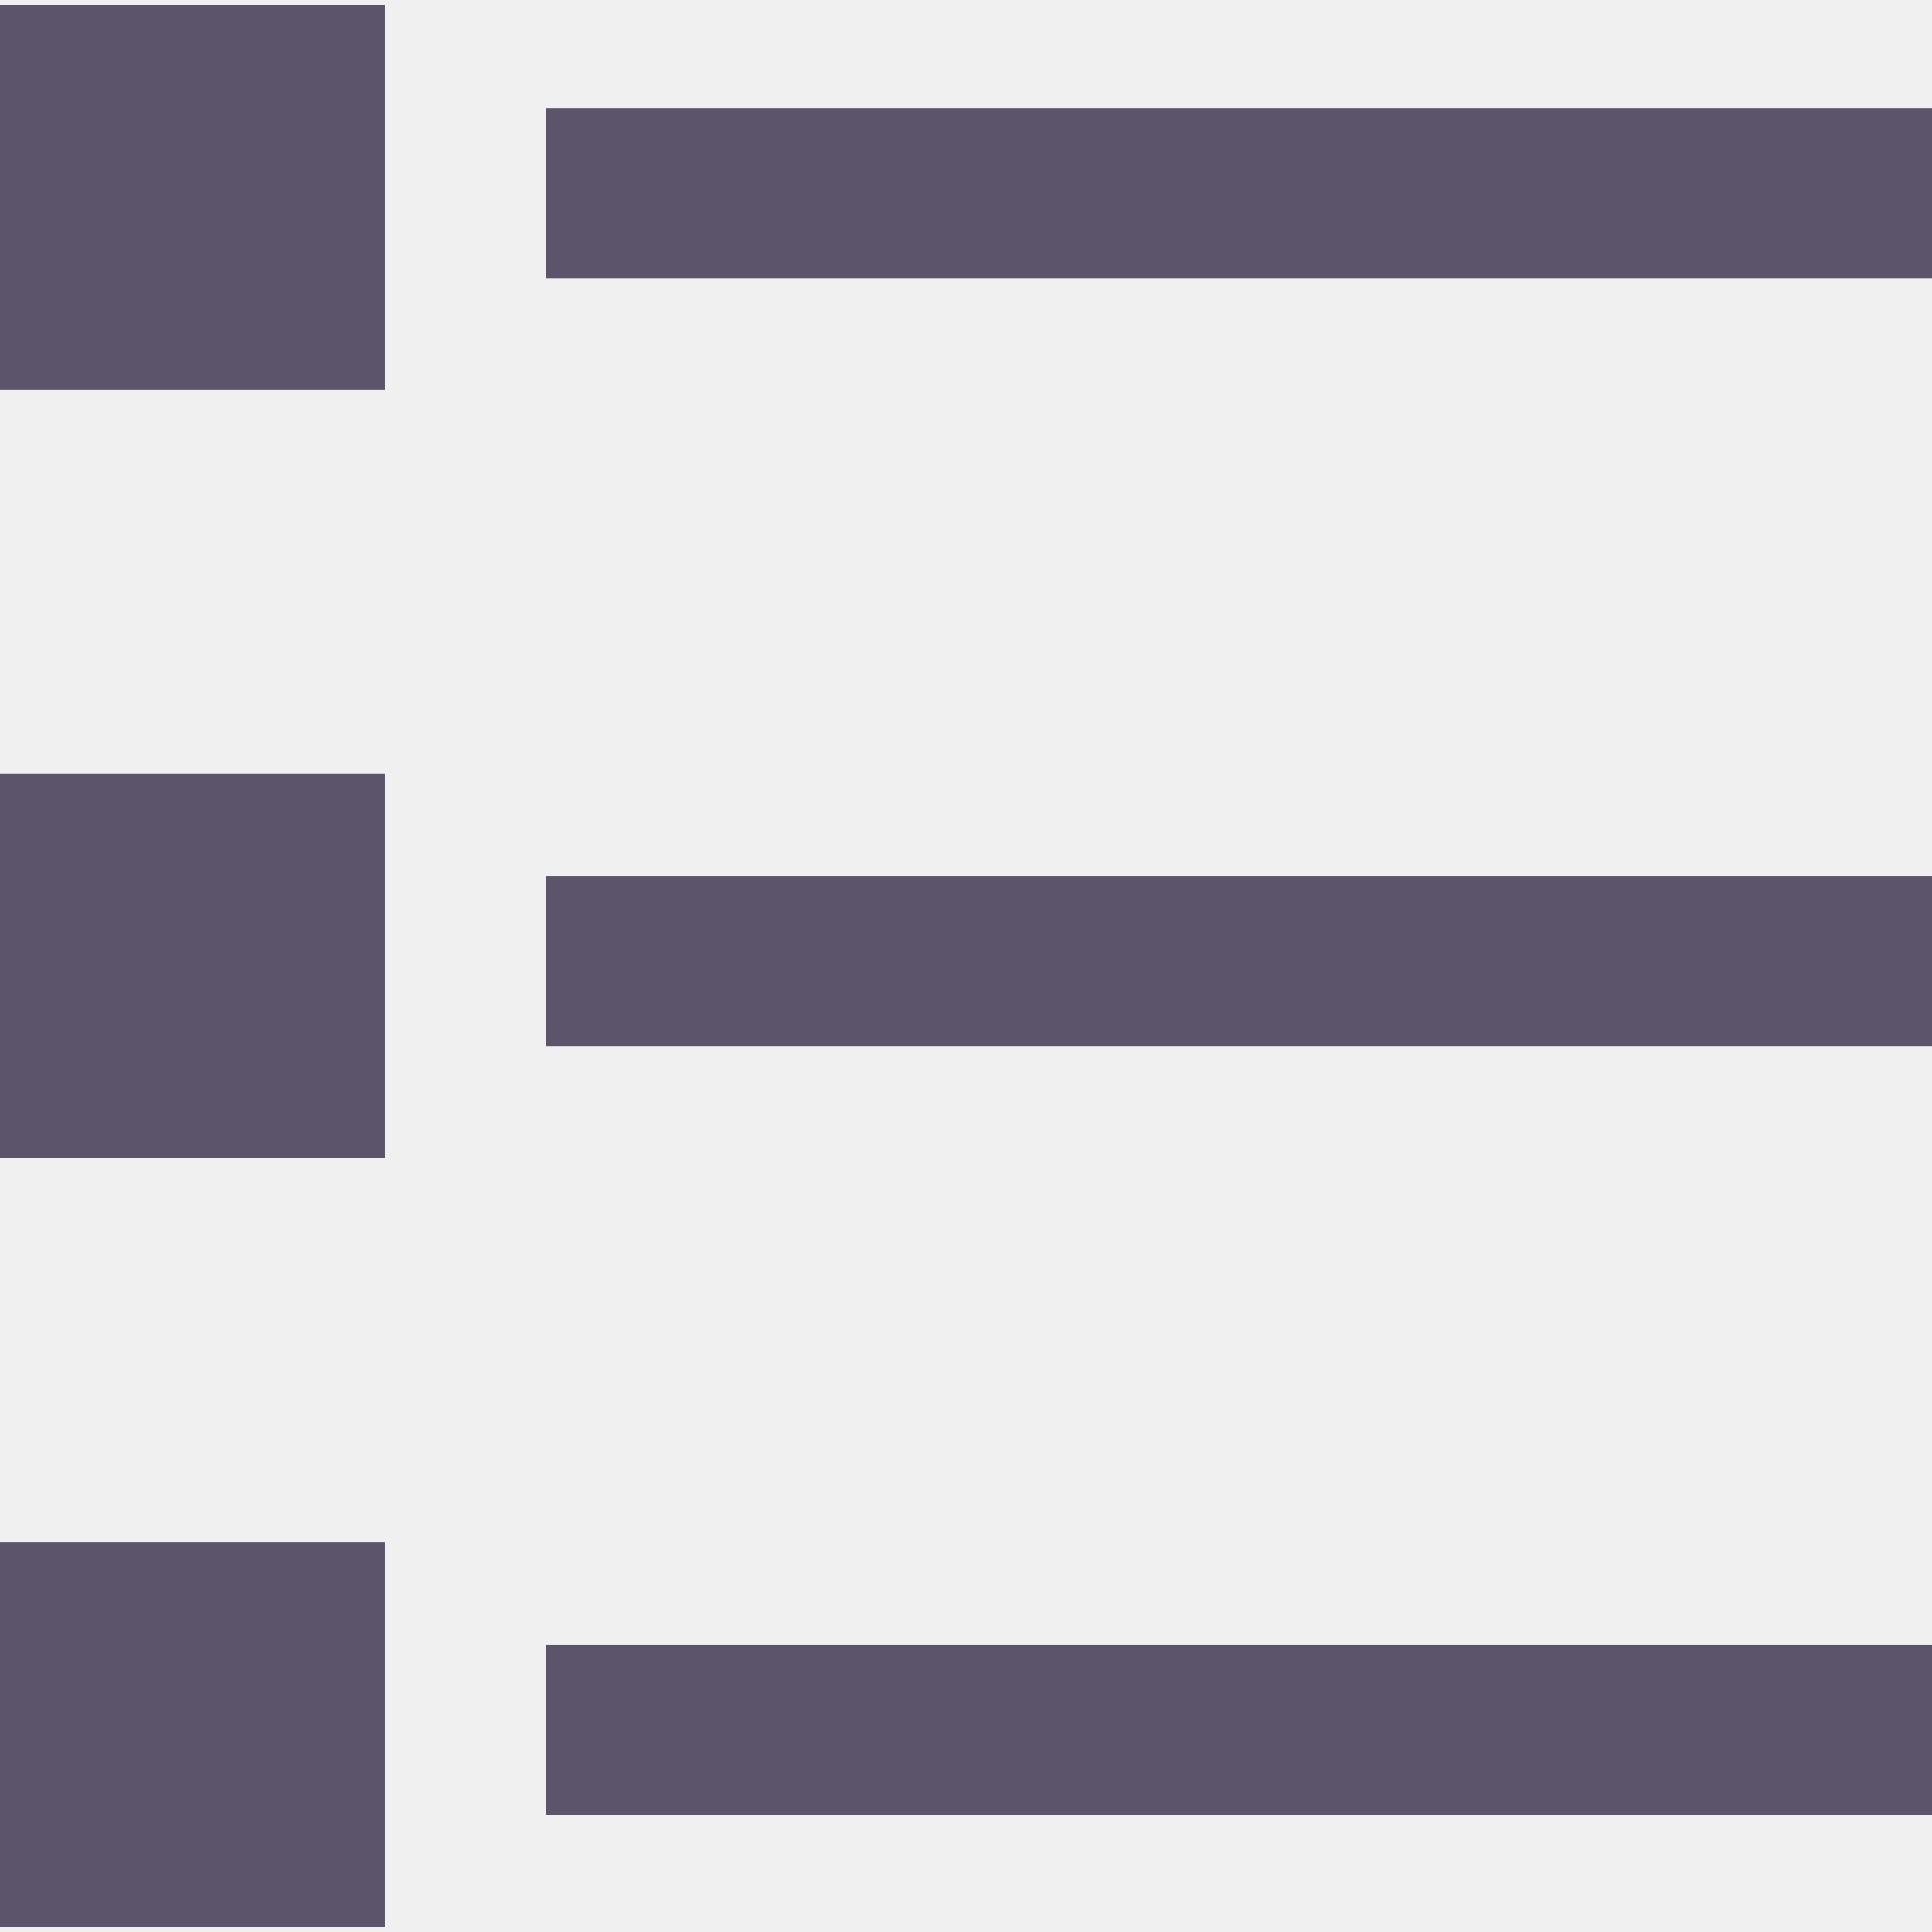
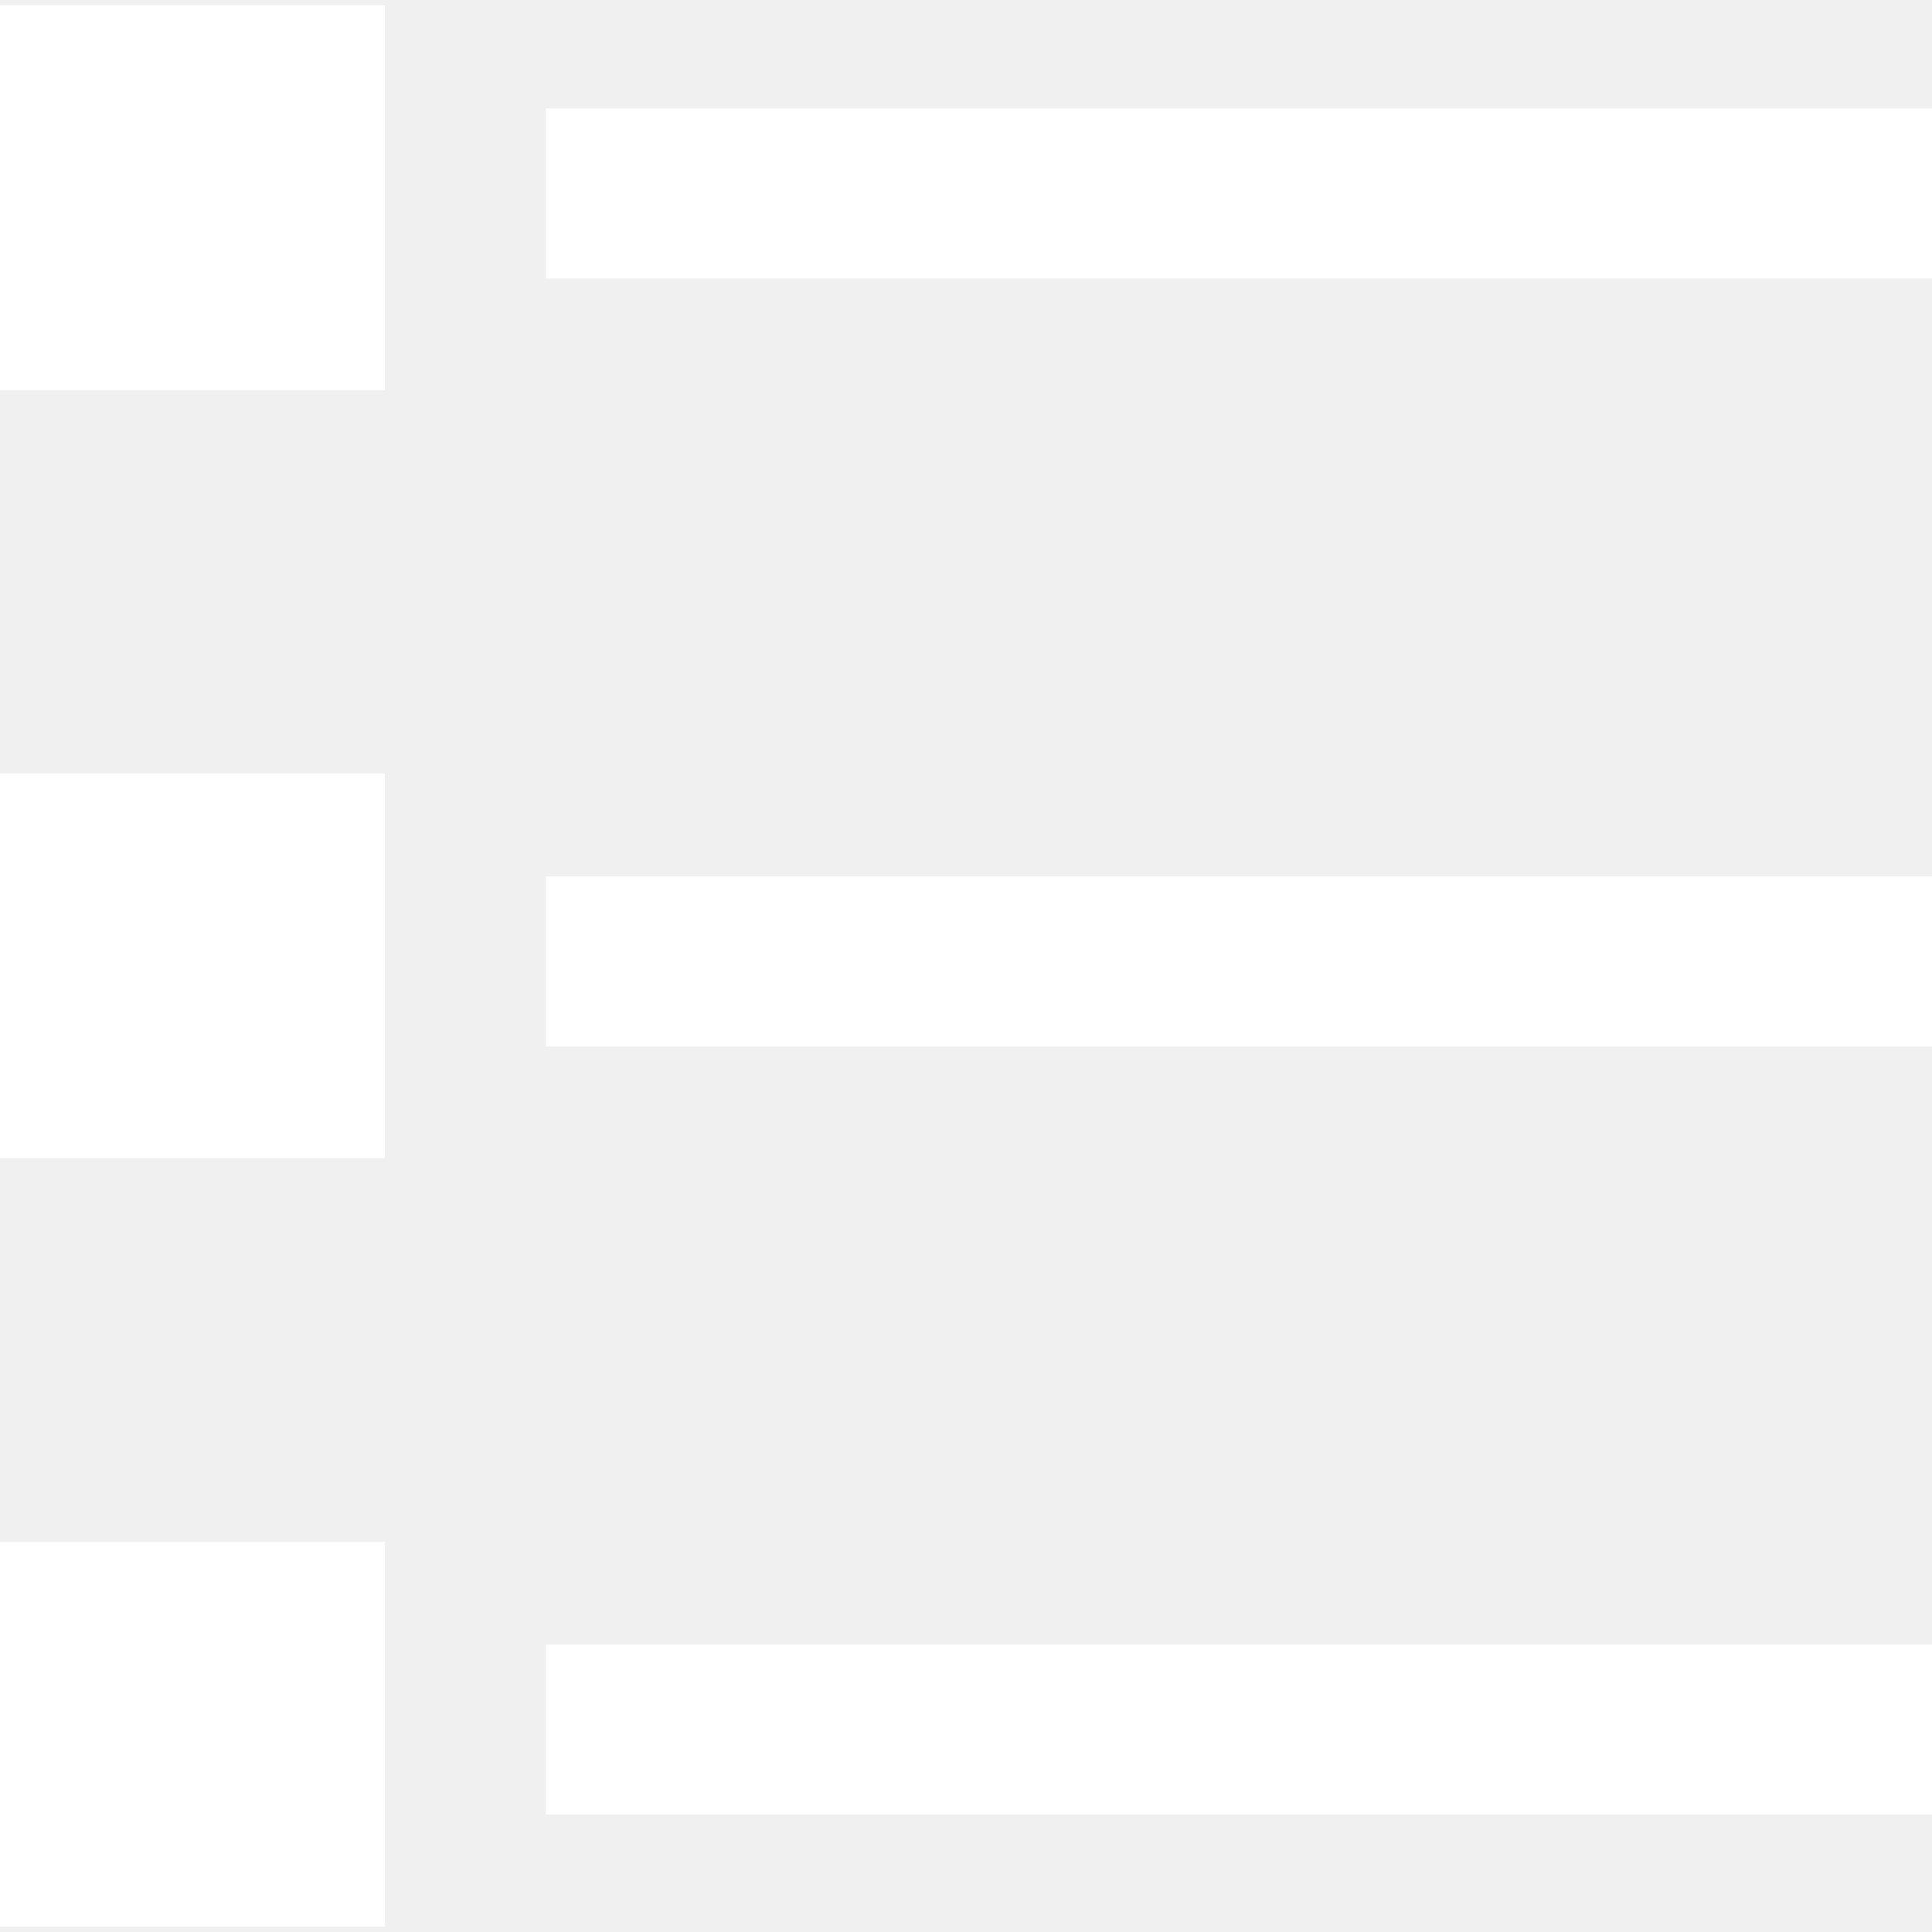
<svg xmlns="http://www.w3.org/2000/svg" version="1.1" id="Capa_1" x="0px" y="0px" viewBox="0 0 489.5 489.5" style="enable-background:new 0 0 489.5 489.5;" xml:space="preserve" width="512px" height="512px">
  <g>
-     <g>
-       <g>
-         <g>
-           <rect y="1.35" width="97.5" height="97.5" data-original="#000000" class="active-path" data-old_color="#000000" fill="#5C546A" />
-           <rect x="138.3" y="27.45" width="351.2" height="43.1" data-original="#000000" class="active-path" data-old_color="#000000" fill="#5C546A" />
-           <rect y="195.95" width="97.5" height="97.5" data-original="#000000" class="active-path" data-old_color="#000000" fill="#5C546A" />
-           <rect x="138.3" y="222.05" width="351.2" height="43.1" data-original="#000000" class="active-path" data-old_color="#000000" fill="#5C546A" />
-           <rect y="390.65" width="97.5" height="97.5" data-original="#000000" class="active-path" data-old_color="#000000" fill="#5C546A" />
-           <rect x="138.3" y="416.65" width="351.2" height="43.1" data-original="#000000" class="active-path" data-old_color="#000000" fill="#5C546A" />
-         </g>
-       </g>
-     </g>
+     <rect y="1.35" width="97.5" height="97.5" fill="#ffffff" />
+     <rect x="138.3" y="27.45" width="351.2" height="43.1" fill="#ffffff" />
+     <rect y="195.95" width="97.5" height="97.5" fill="#ffffff" />
+     <rect x="138.3" y="222.05" width="351.2" height="43.1" fill="#ffffff" />
+     <rect y="390.65" width="97.5" height="97.5" fill="#ffffff" />
+     <rect x="138.3" y="416.65" width="351.2" height="43.1" fill="#ffffff" />
  </g>
</svg>
